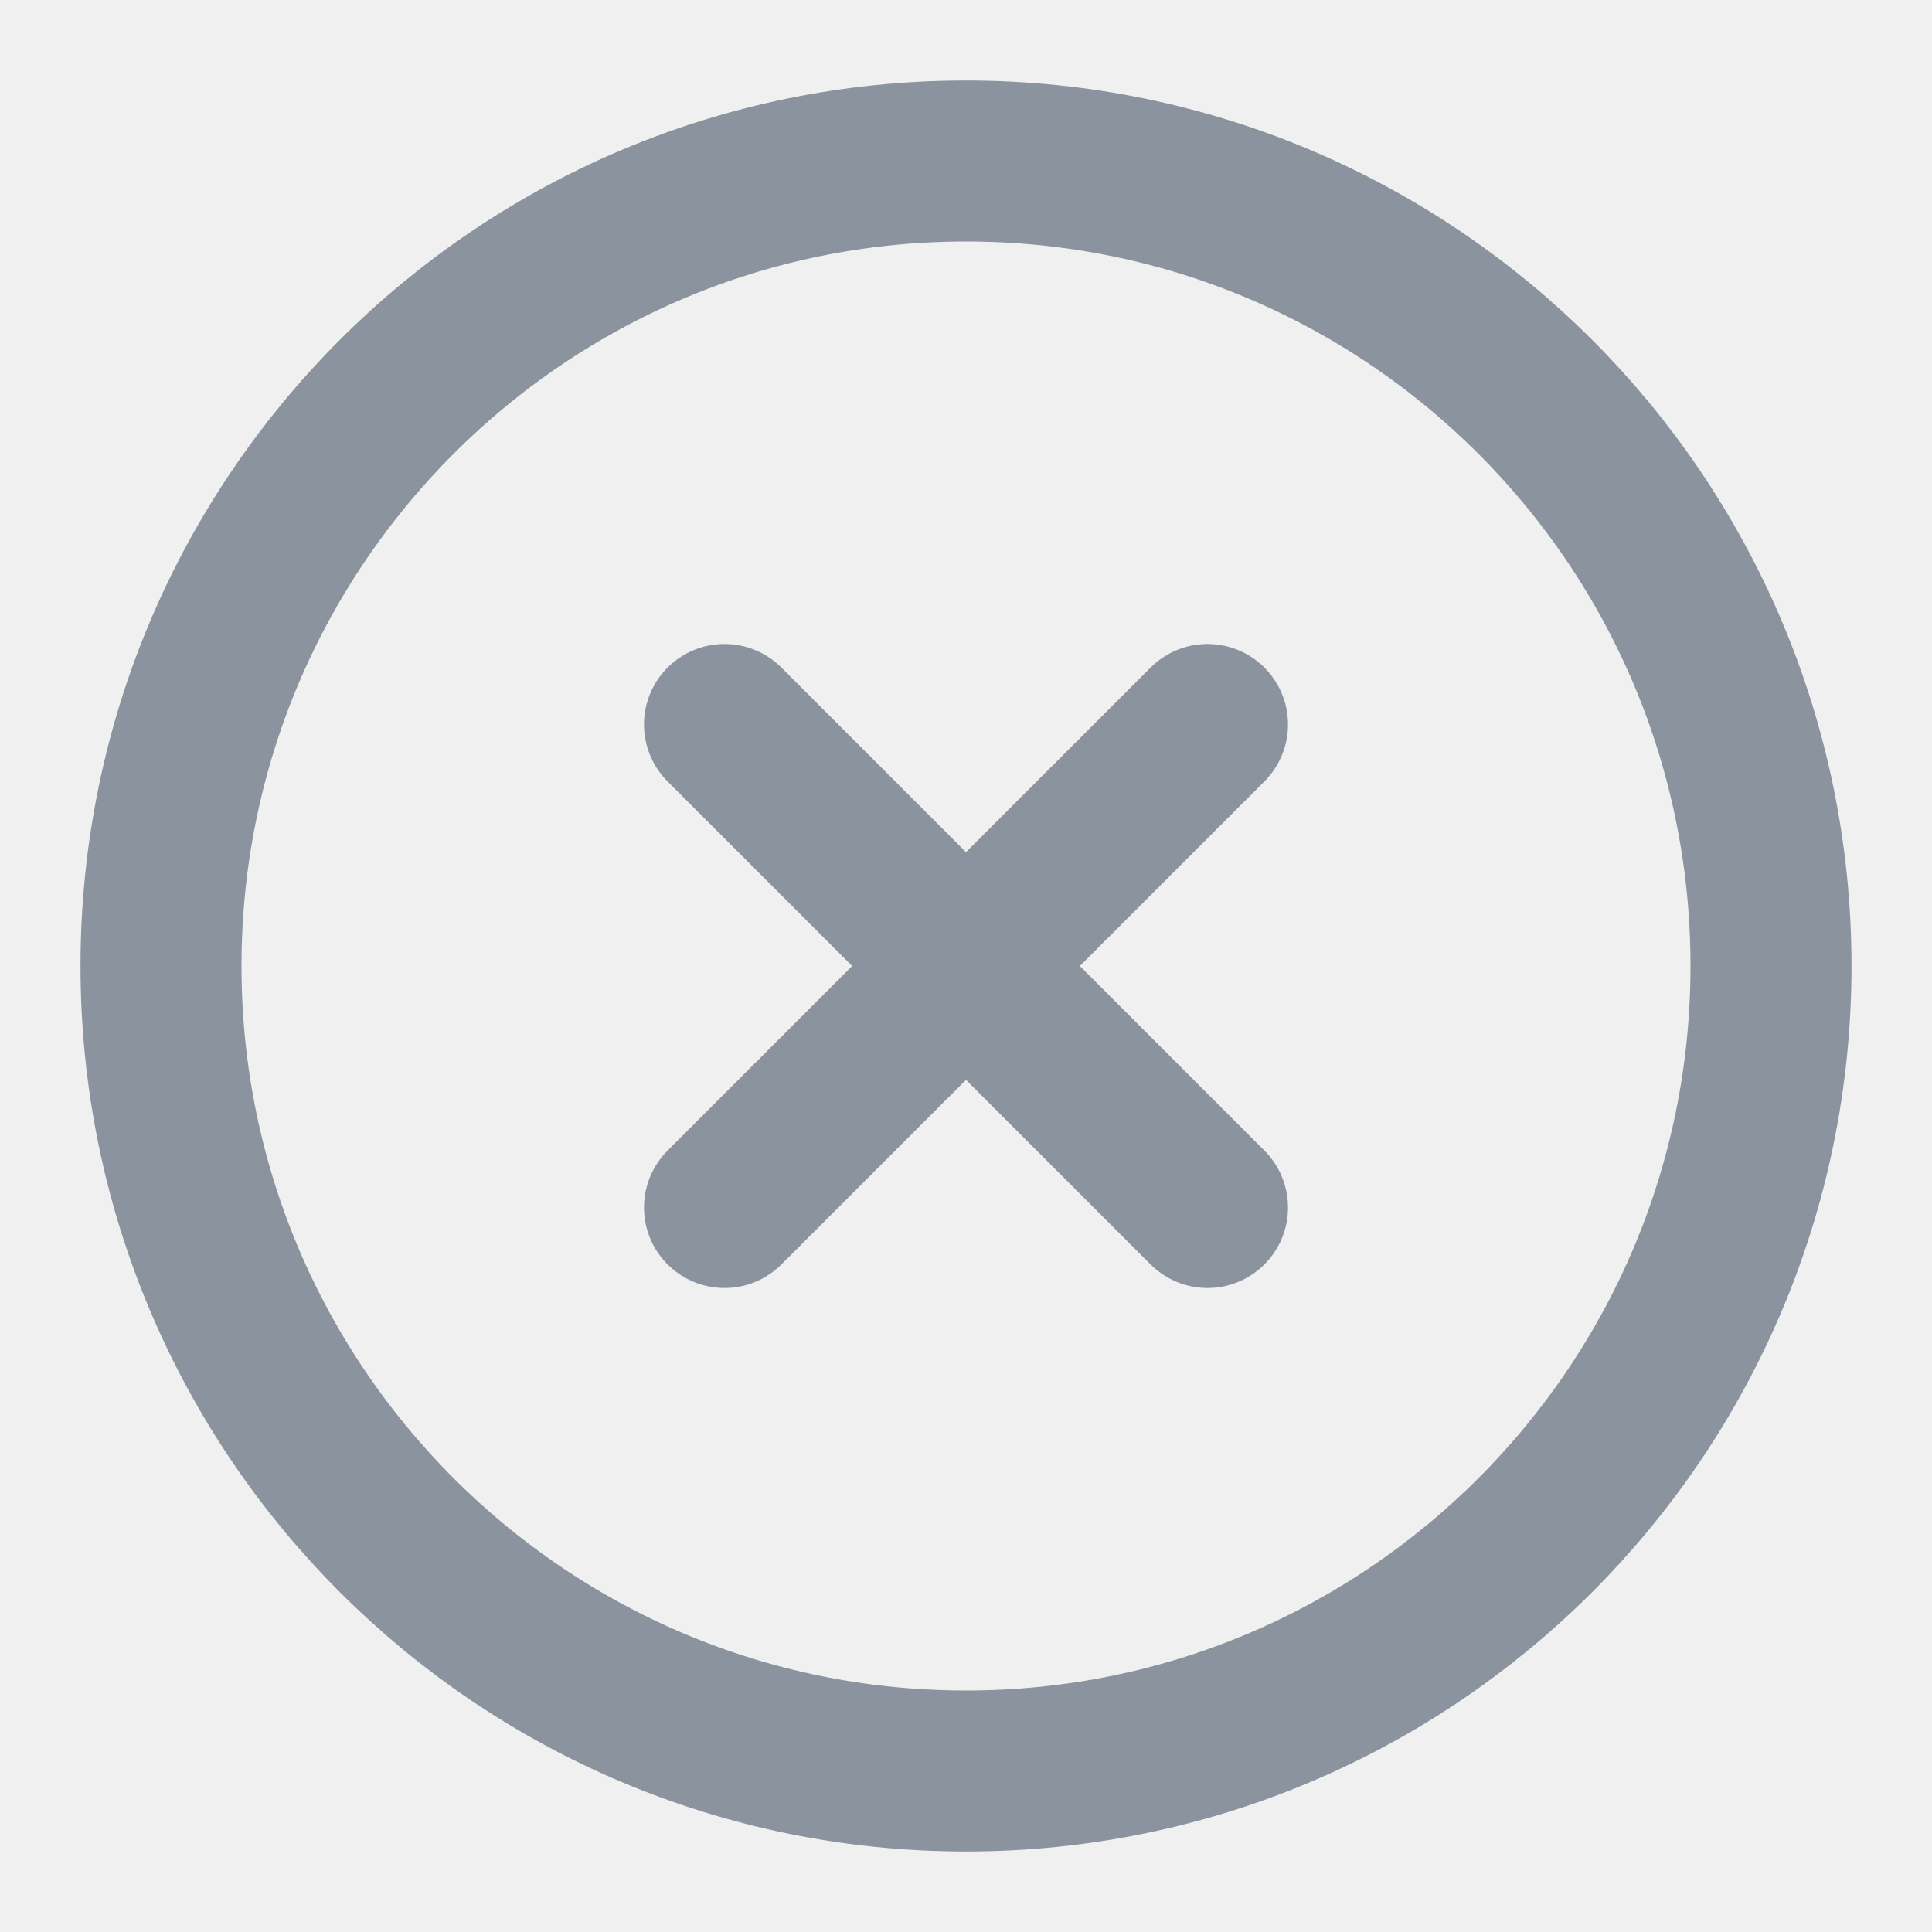
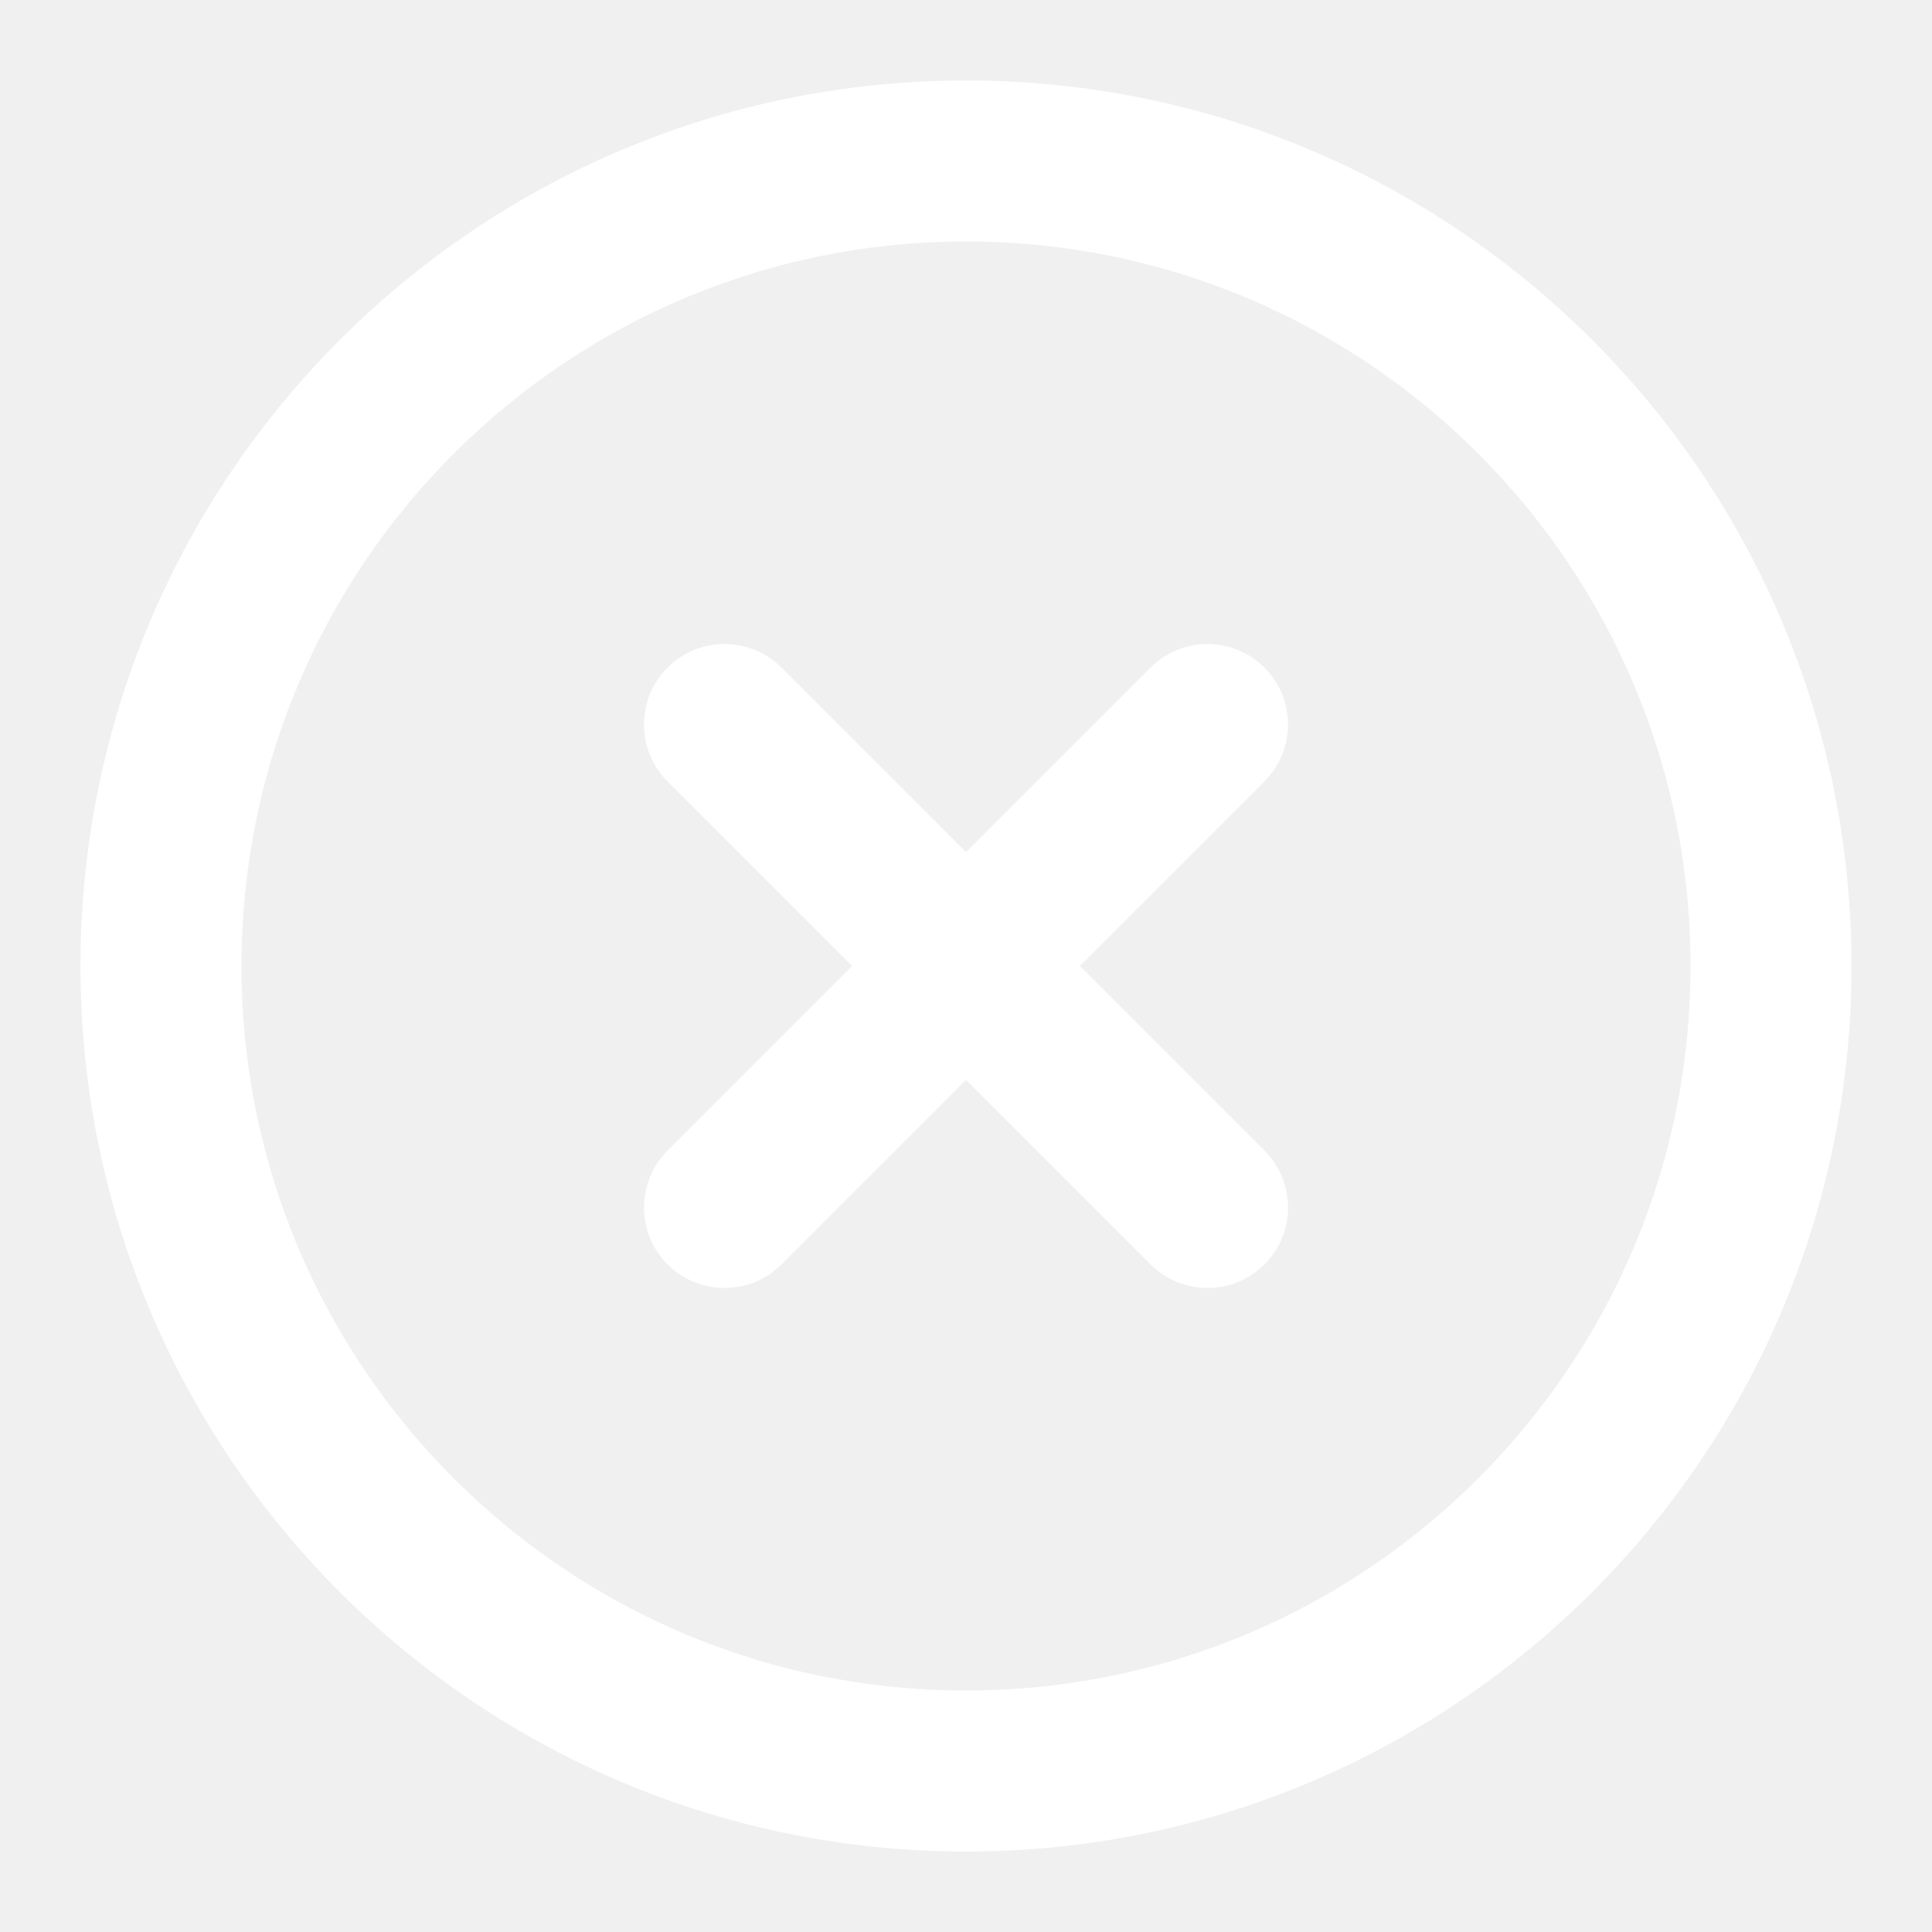
<svg xmlns="http://www.w3.org/2000/svg" width="24" height="24" viewBox="0 0 24 24" fill="none">
-   <path d="M15 9L9 15M9 9L15 15M22 12C22 17.523 17.523 22 12 22C6.477 22 2 17.523 2 12C2 6.477 6.477 2 12 2C17.523 2 22 6.477 22 12Z" stroke="#8b949e" stroke-width="2" stroke-linecap="round" stroke-linejoin="round" />
+   <path d="M15 9L9 15M9 9L15 15M22 12C22 17.523 17.523 22 12 22C6.477 22 2 17.523 2 12C2 6.477 6.477 2 12 2C17.523 2 22 6.477 22 12Z" stroke="#ffffff" stroke-width="2" stroke-linecap="round" stroke-linejoin="round" />
</svg>
